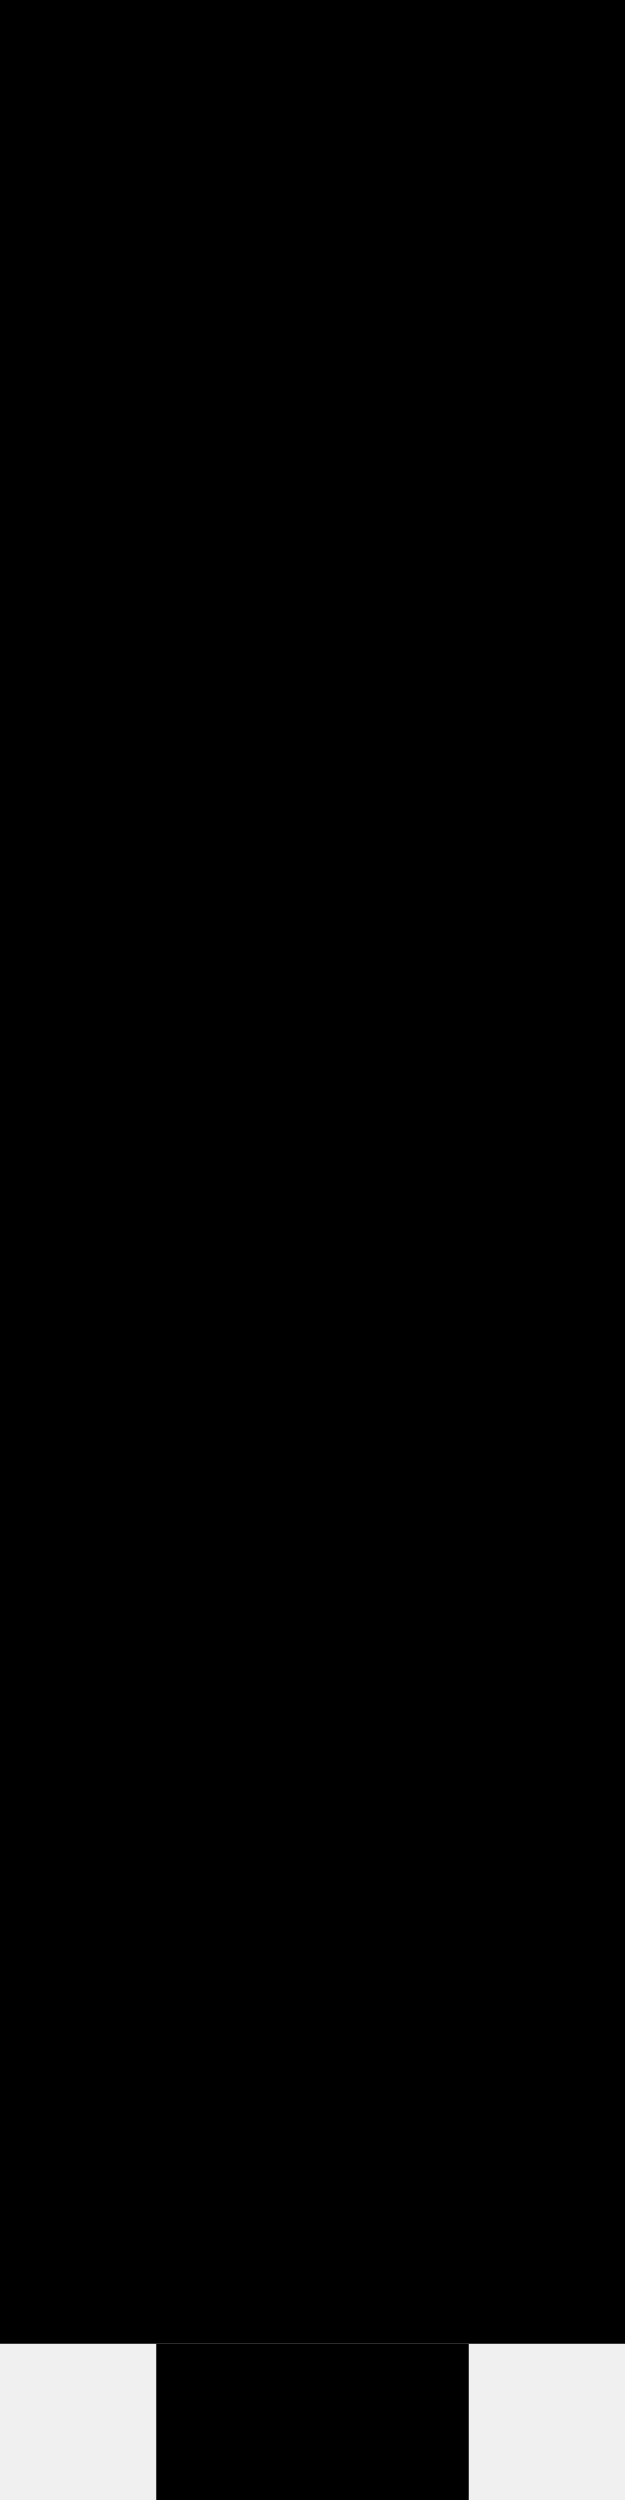
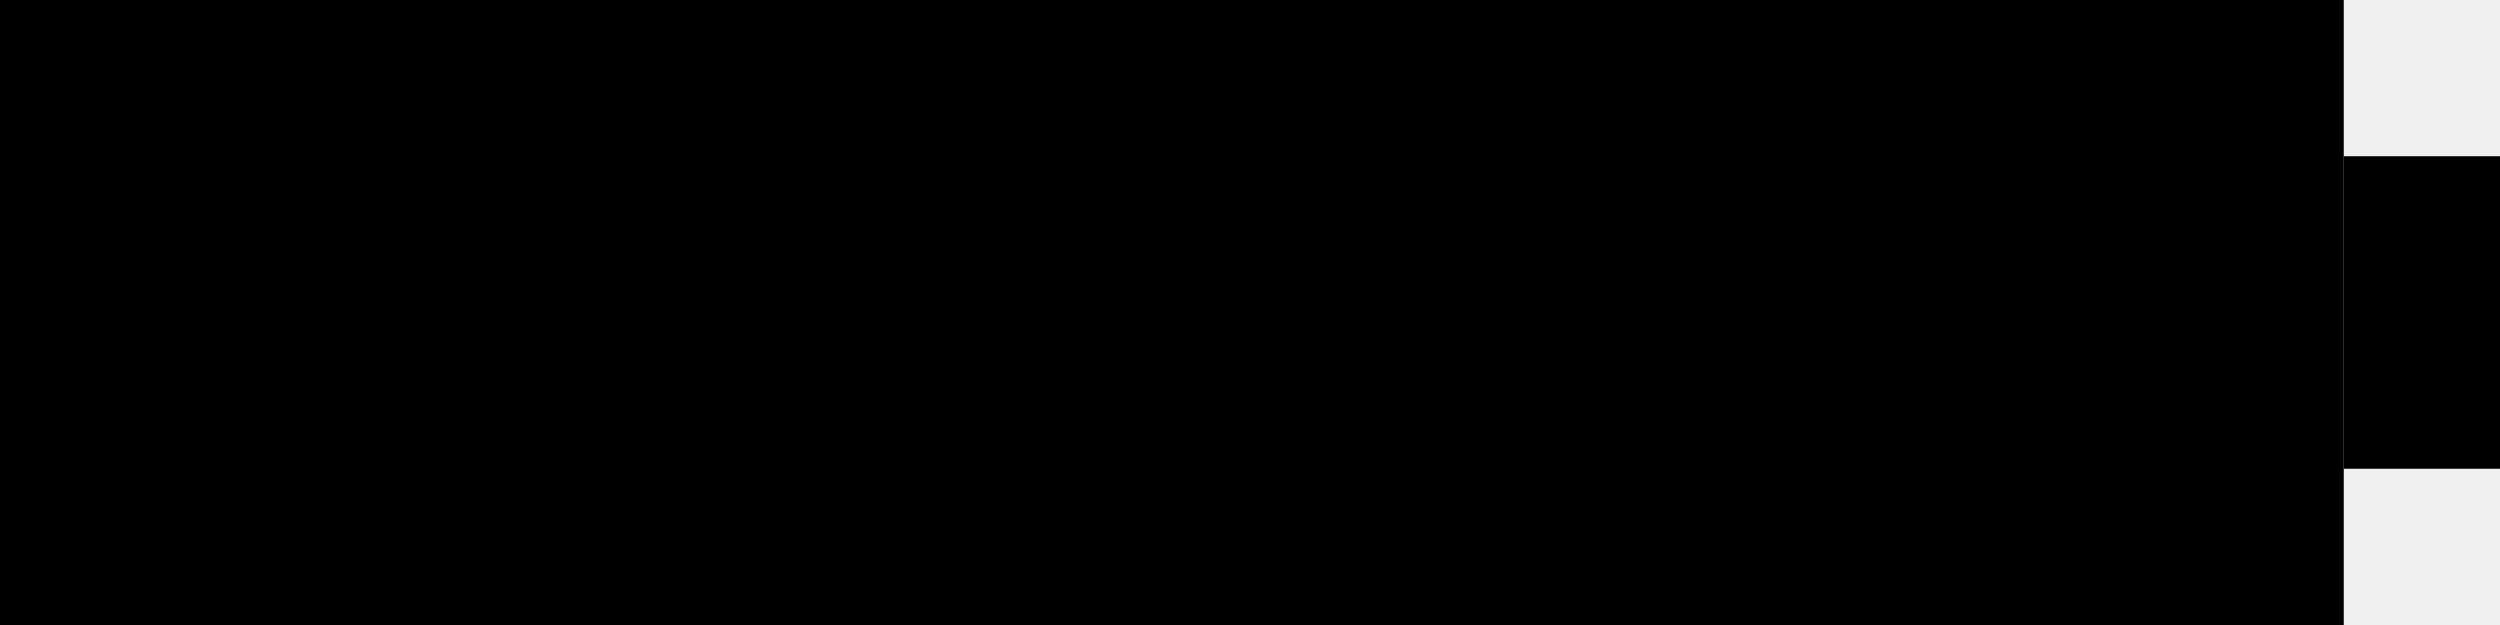
- <svg xmlns="http://www.w3.org/2000/svg" width="8" height="32" viewBox="0 0 8 32" fill="none">
-   <rect width="8" height="30" fill="black" />
-   <rect x="2" y="30" width="4" height="2" fill="black" />
+ <svg xmlns="http://www.w3.org/2000/svg" width="32" height="8" viewBox="0 0 32 8" fill="none">
+   <g clip-path="url(#clip0)">
+     <rect y="8" width="8" height="30" transform="rotate(-90 0 8)" fill="black" />
+     <rect x="30" y="6" width="4" height="2" transform="rotate(-90 30 6)" fill="black" />
+   </g>
+   <defs>
+     <clipPath id="clip0">
+       <rect width="8" height="32" fill="white" transform="translate(0 8) rotate(-90)" />
+     </clipPath>
+   </defs>
</svg>
